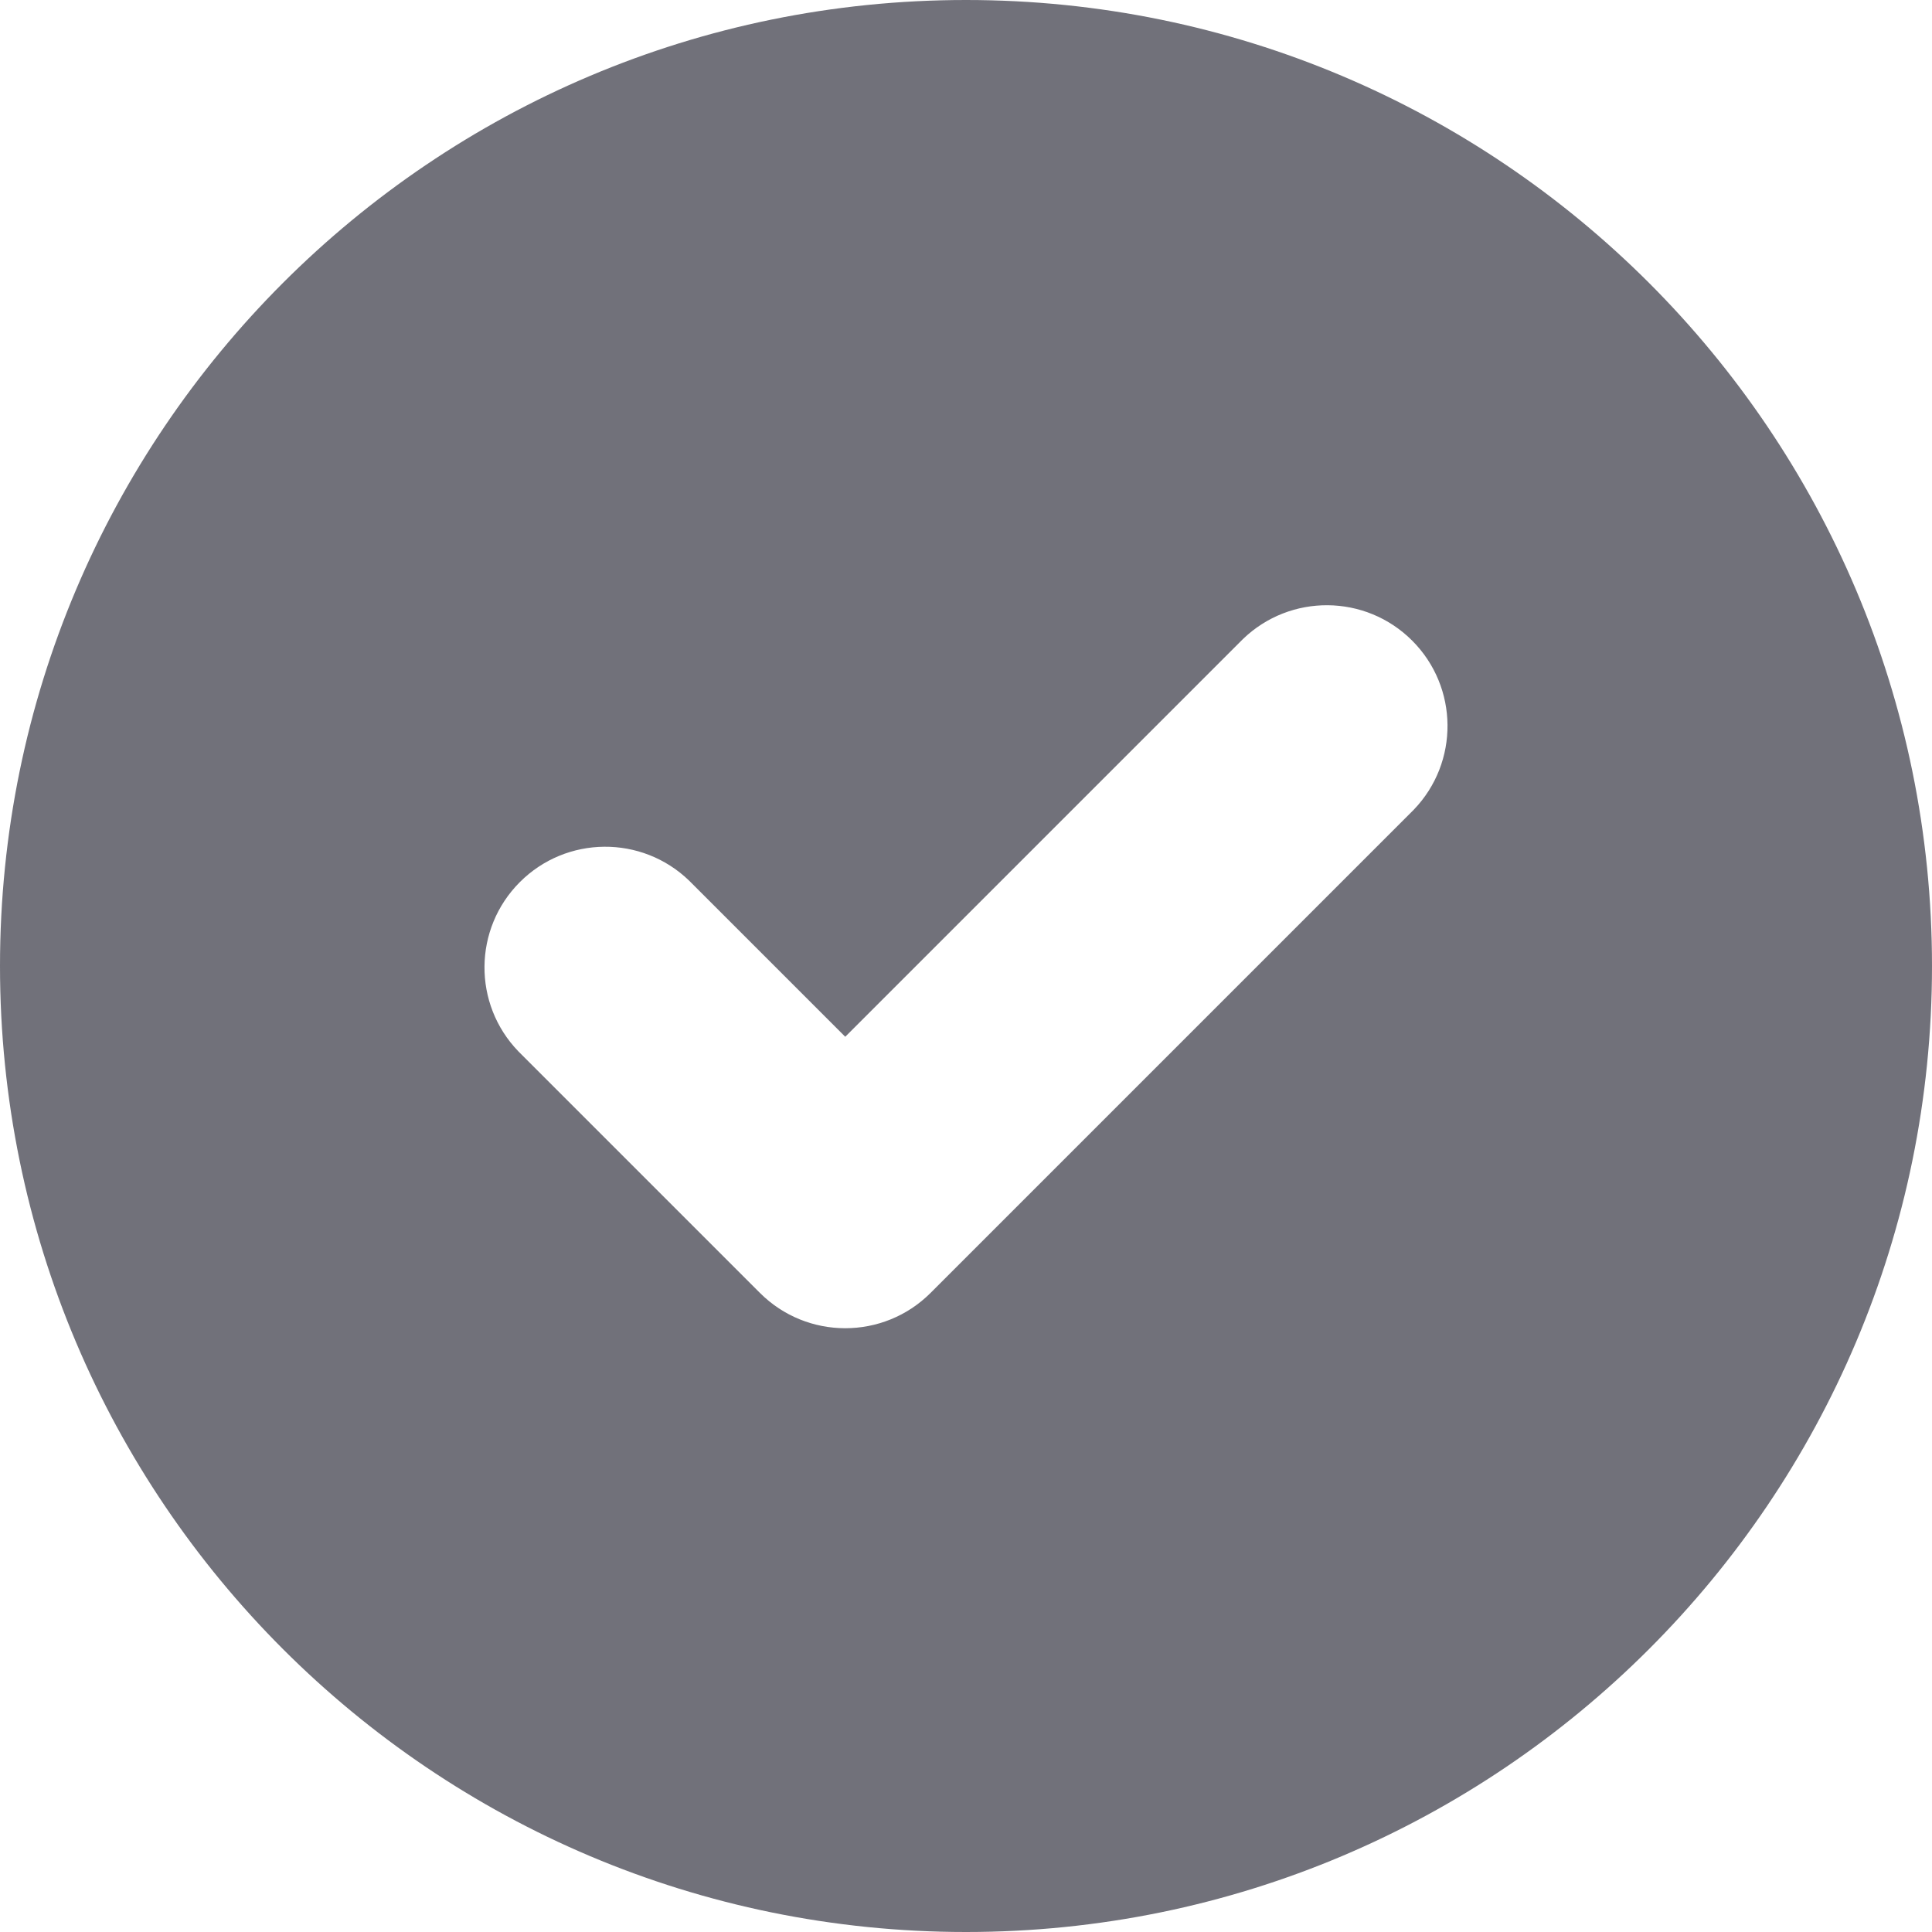
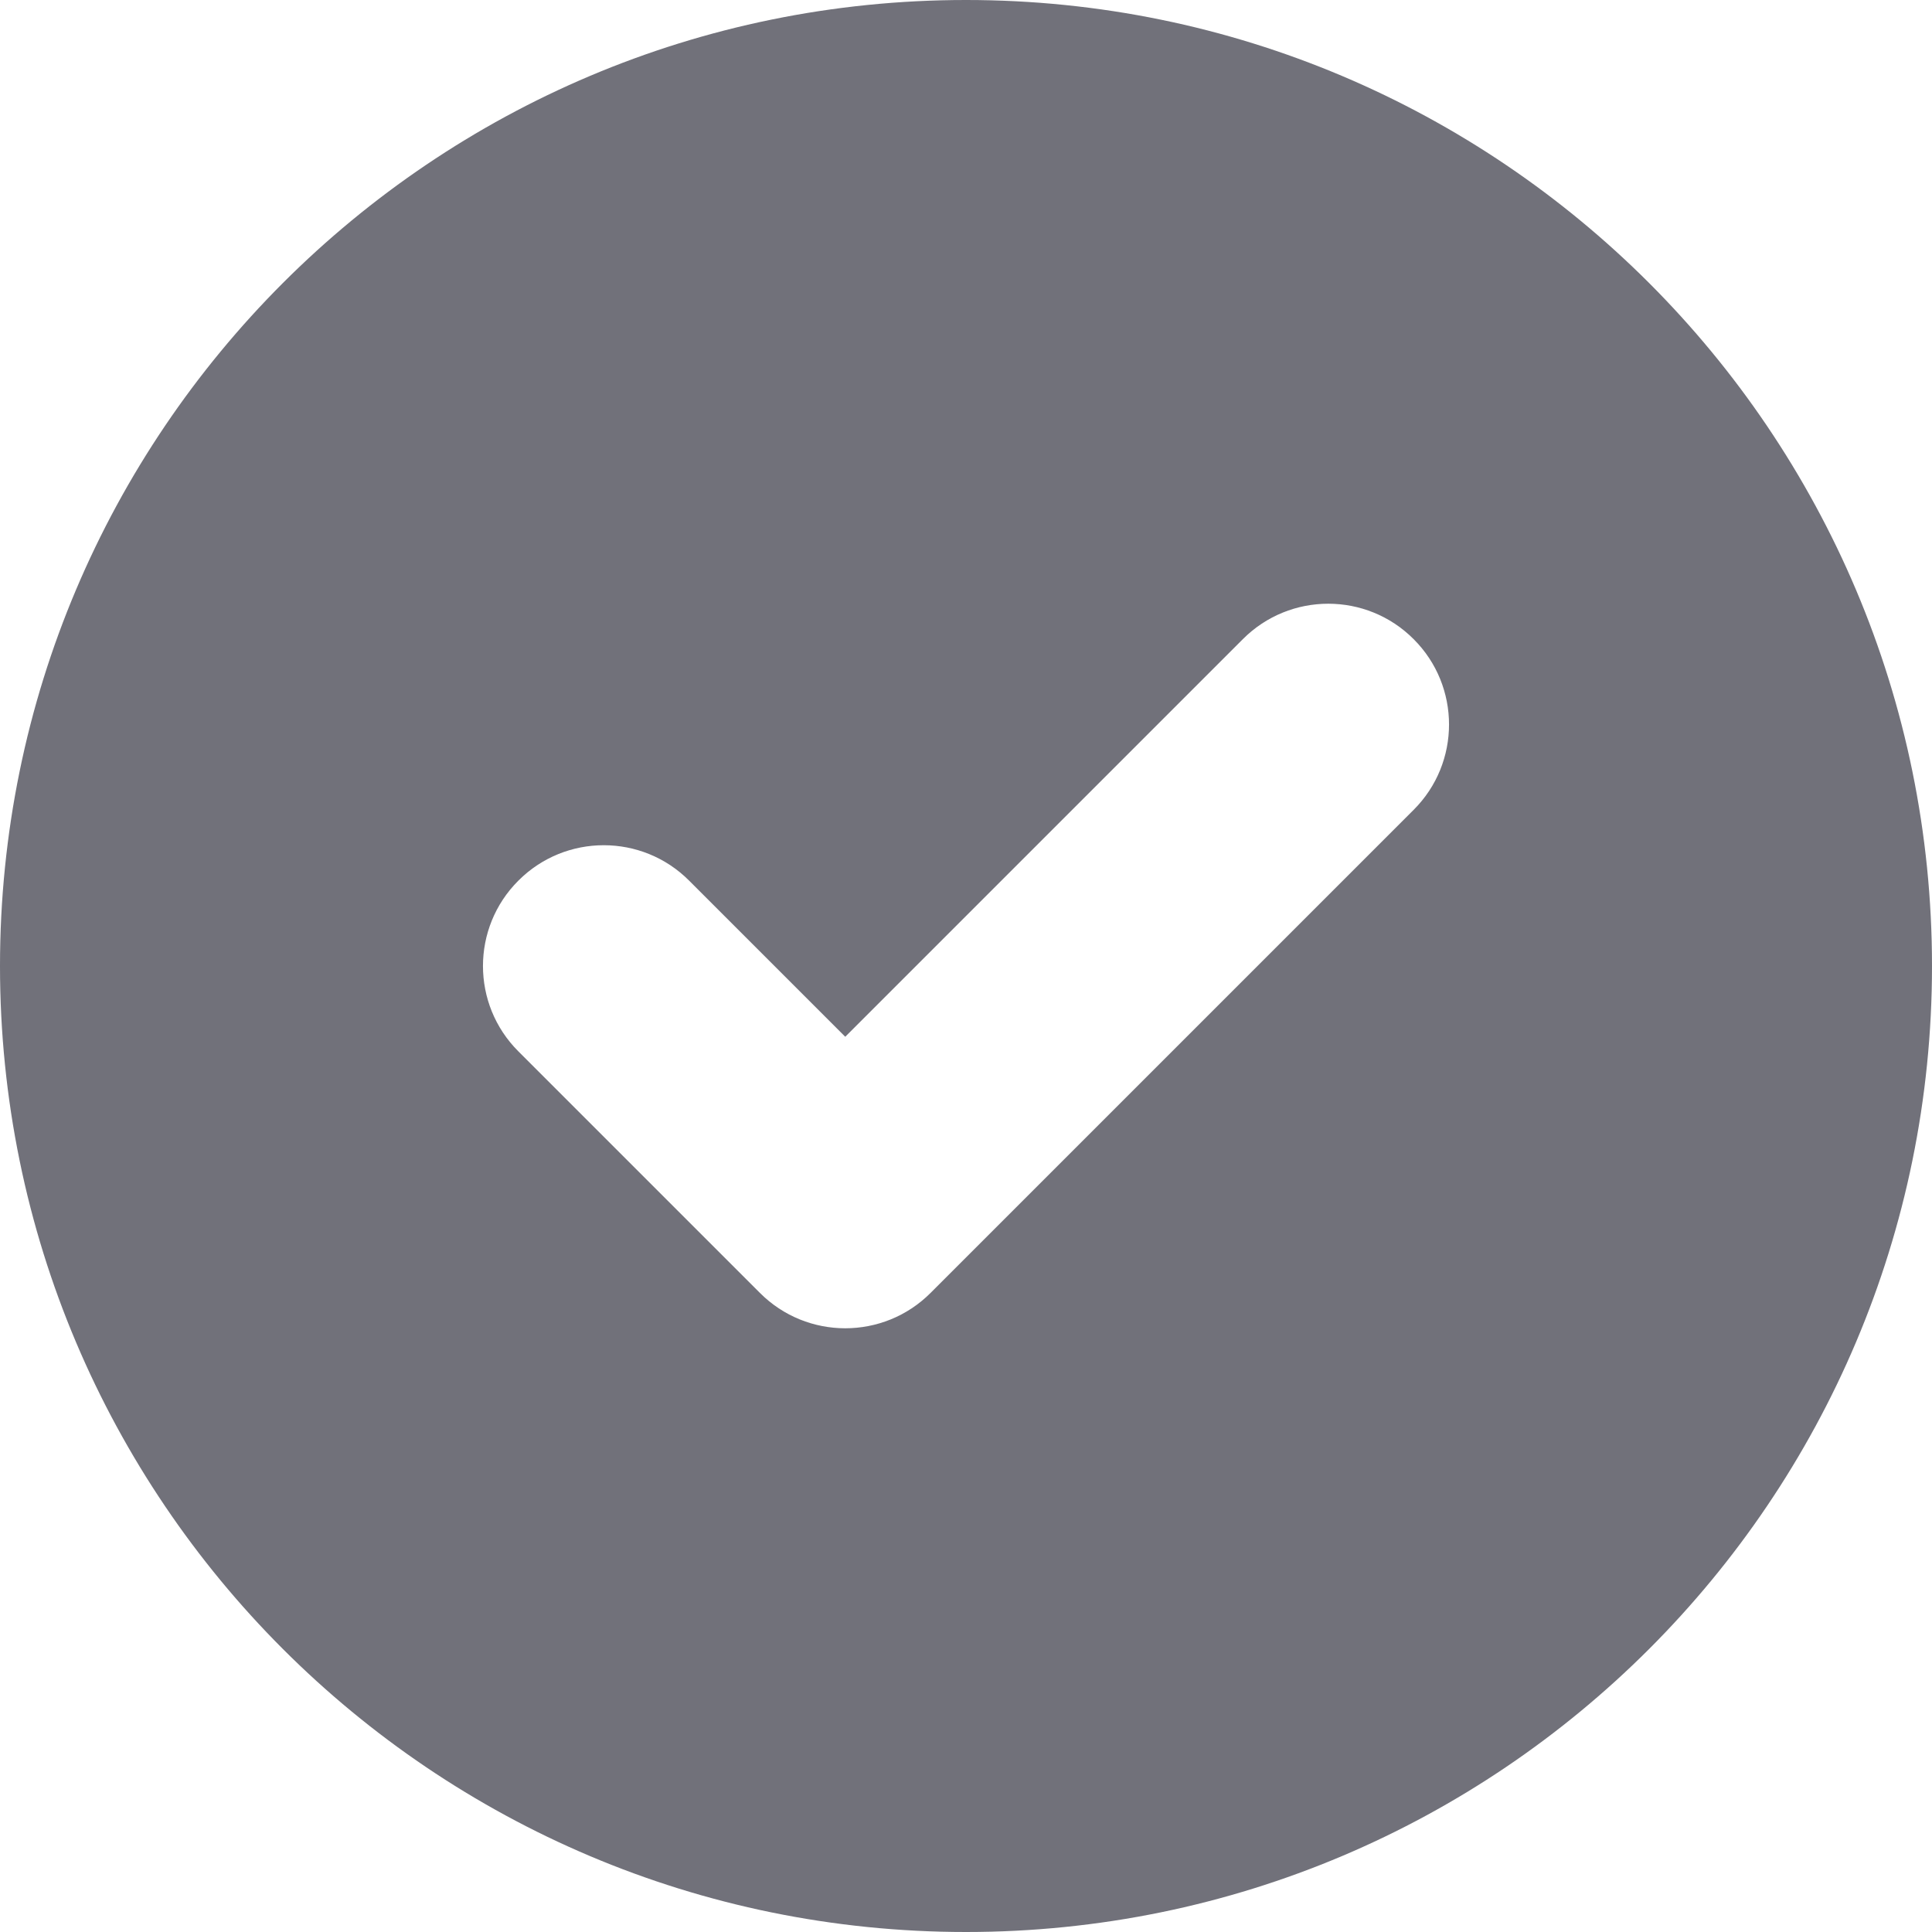
- <svg xmlns="http://www.w3.org/2000/svg" width="16" height="16" fill="none">
-   <path fill-rule="evenodd" clip-rule="evenodd" d="M8 16A8 8 0 108 0a8 8 0 000 16zm3.707-9.293a1 1 0 00-1.414-1.414L7 8.586 5.707 7.293a1 1 0 00-1.414 1.414l2 2a1 1 0 001.414 0l4-4z" fill="#71717A" />
+ <svg xmlns="http://www.w3.org/2000/svg" width="16" height="16" viewBox="0 0 16 16" fill="none">
+   <path fill-rule="evenodd" clip-rule="evenodd" d="M8 16C12.418 16 16 12.418 16 8C16 3.582 12.418 0 8 0C3.582 0 0 3.582 0 8C0 12.418 3.582 16 8 16ZM11.707 6.707C12.098 6.317 12.098 5.683 11.707 5.293C11.317 4.902 10.683 4.902 10.293 5.293L7 8.586L5.707 7.293C5.317 6.902 4.683 6.902 4.293 7.293C3.902 7.683 3.902 8.317 4.293 8.707L6.293 10.707C6.683 11.098 7.317 11.098 7.707 10.707L11.707 6.707Z" fill="#71717A" />
</svg>
